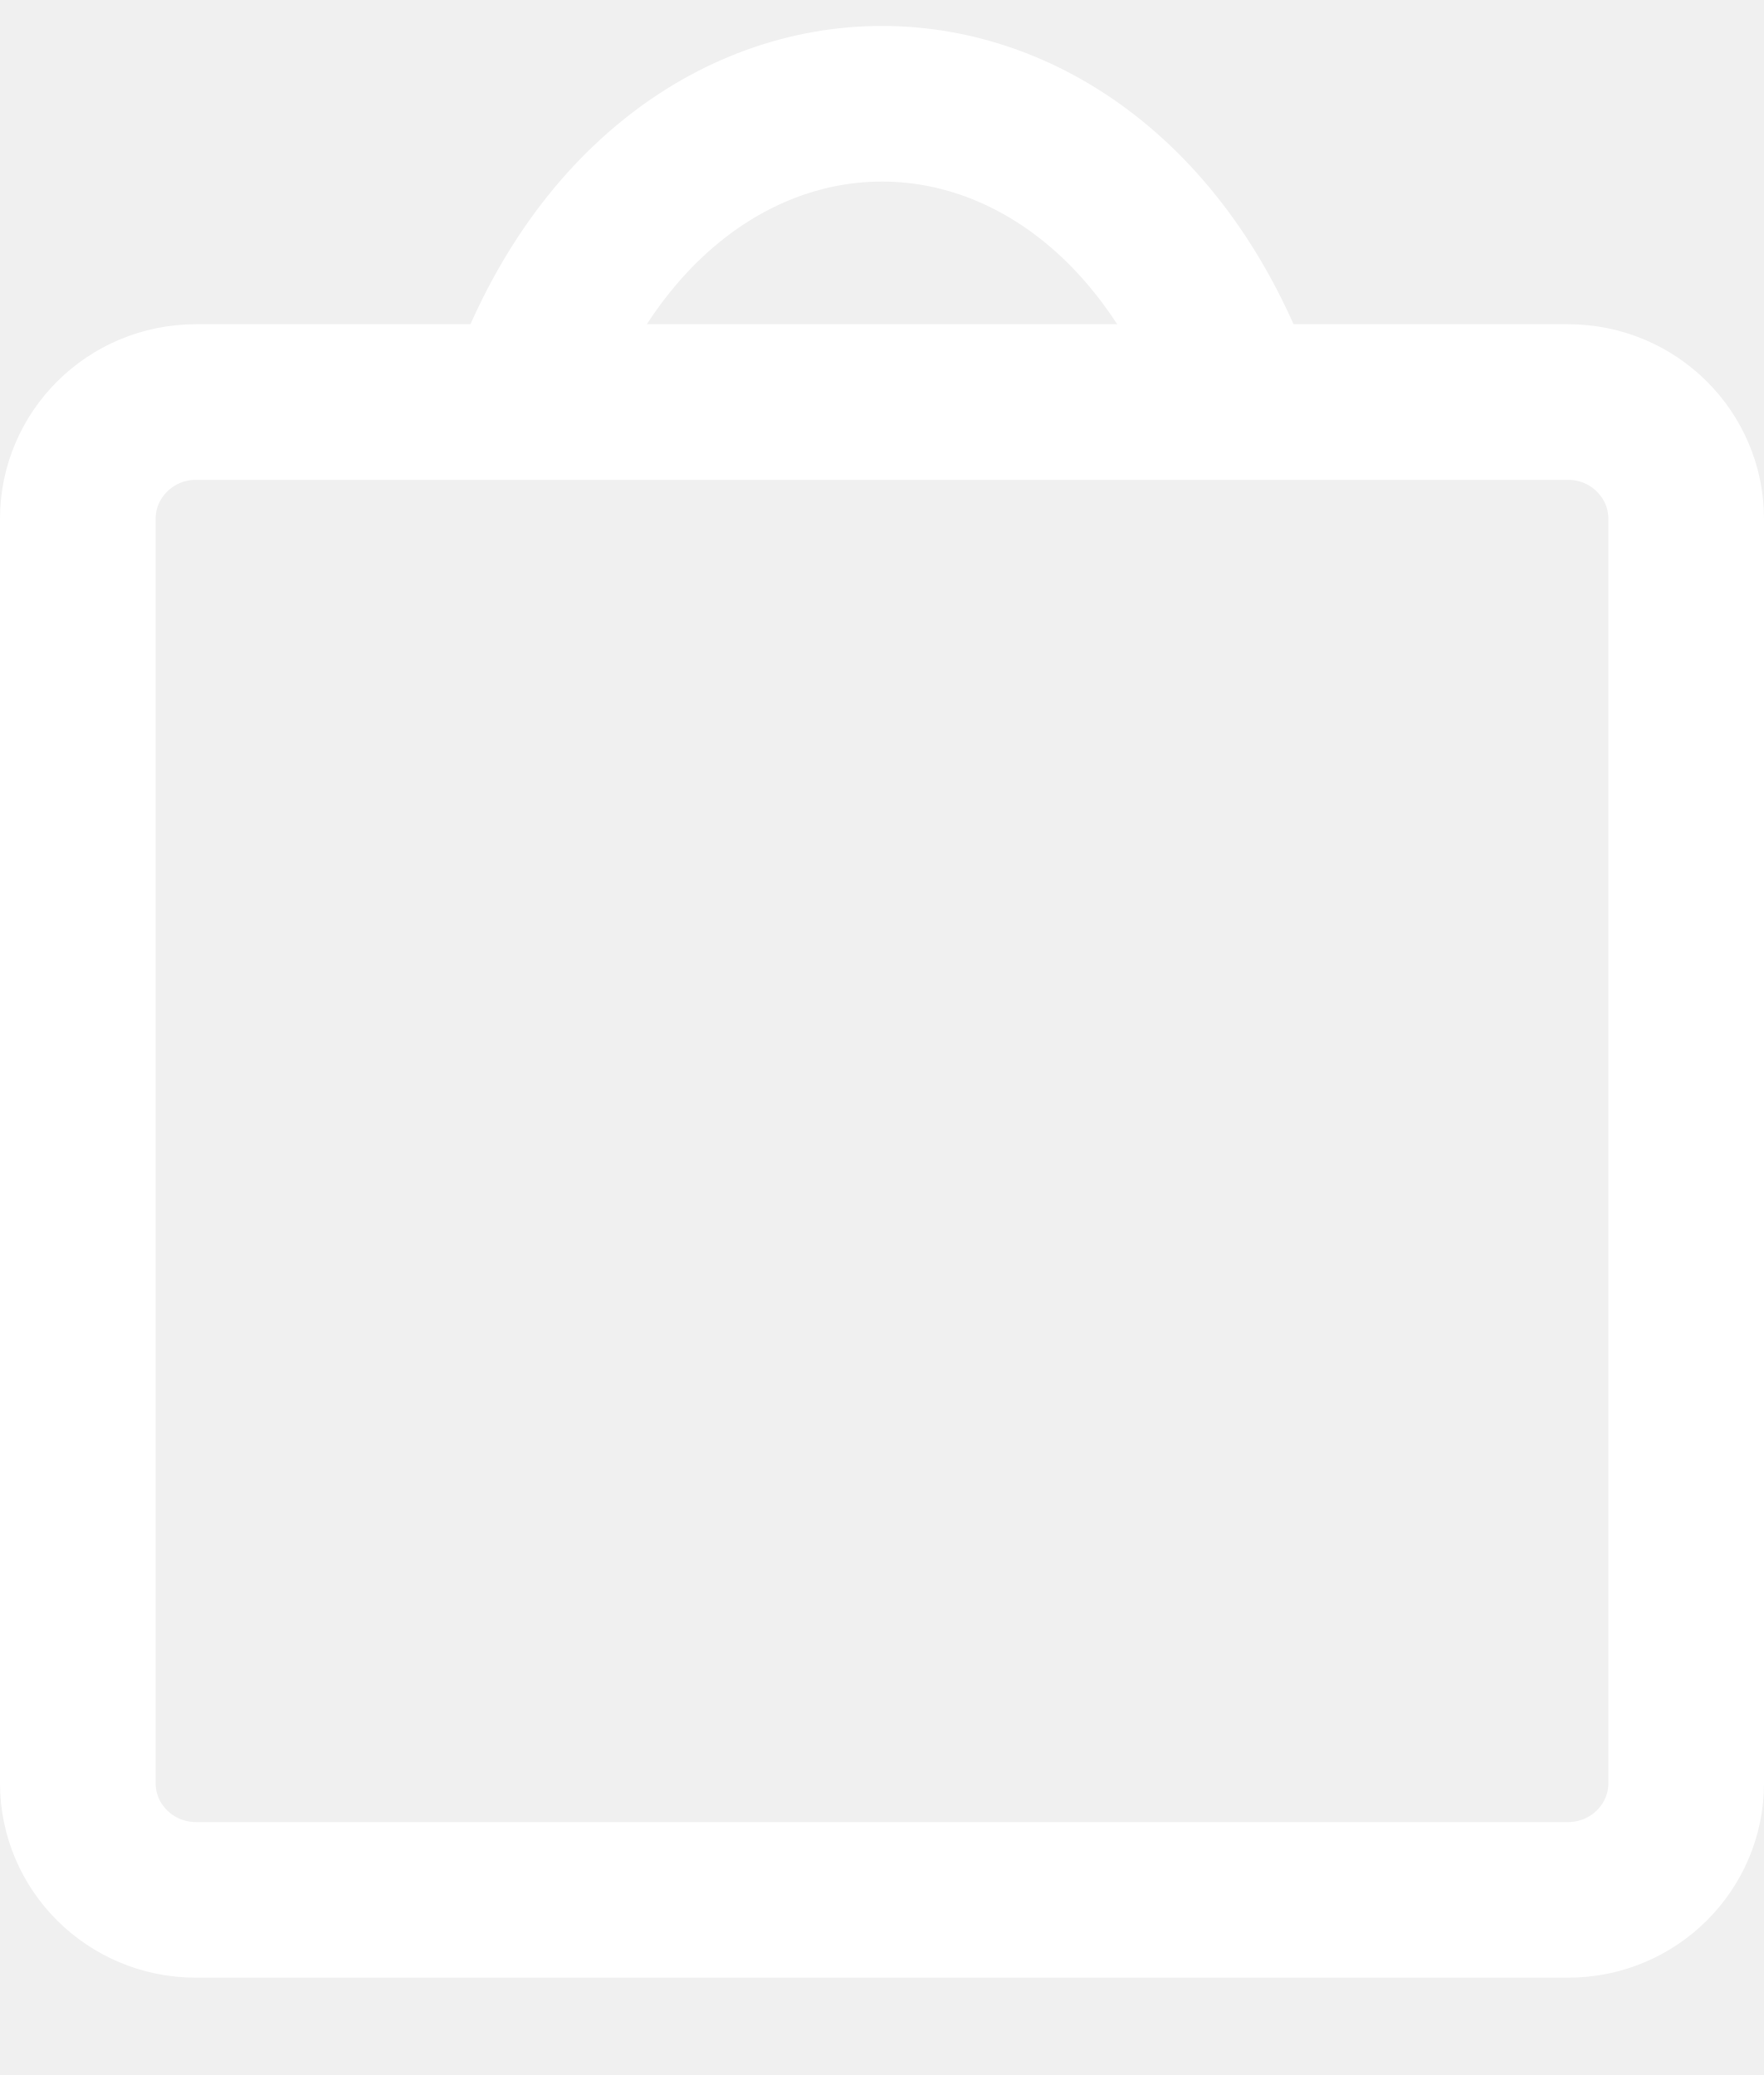
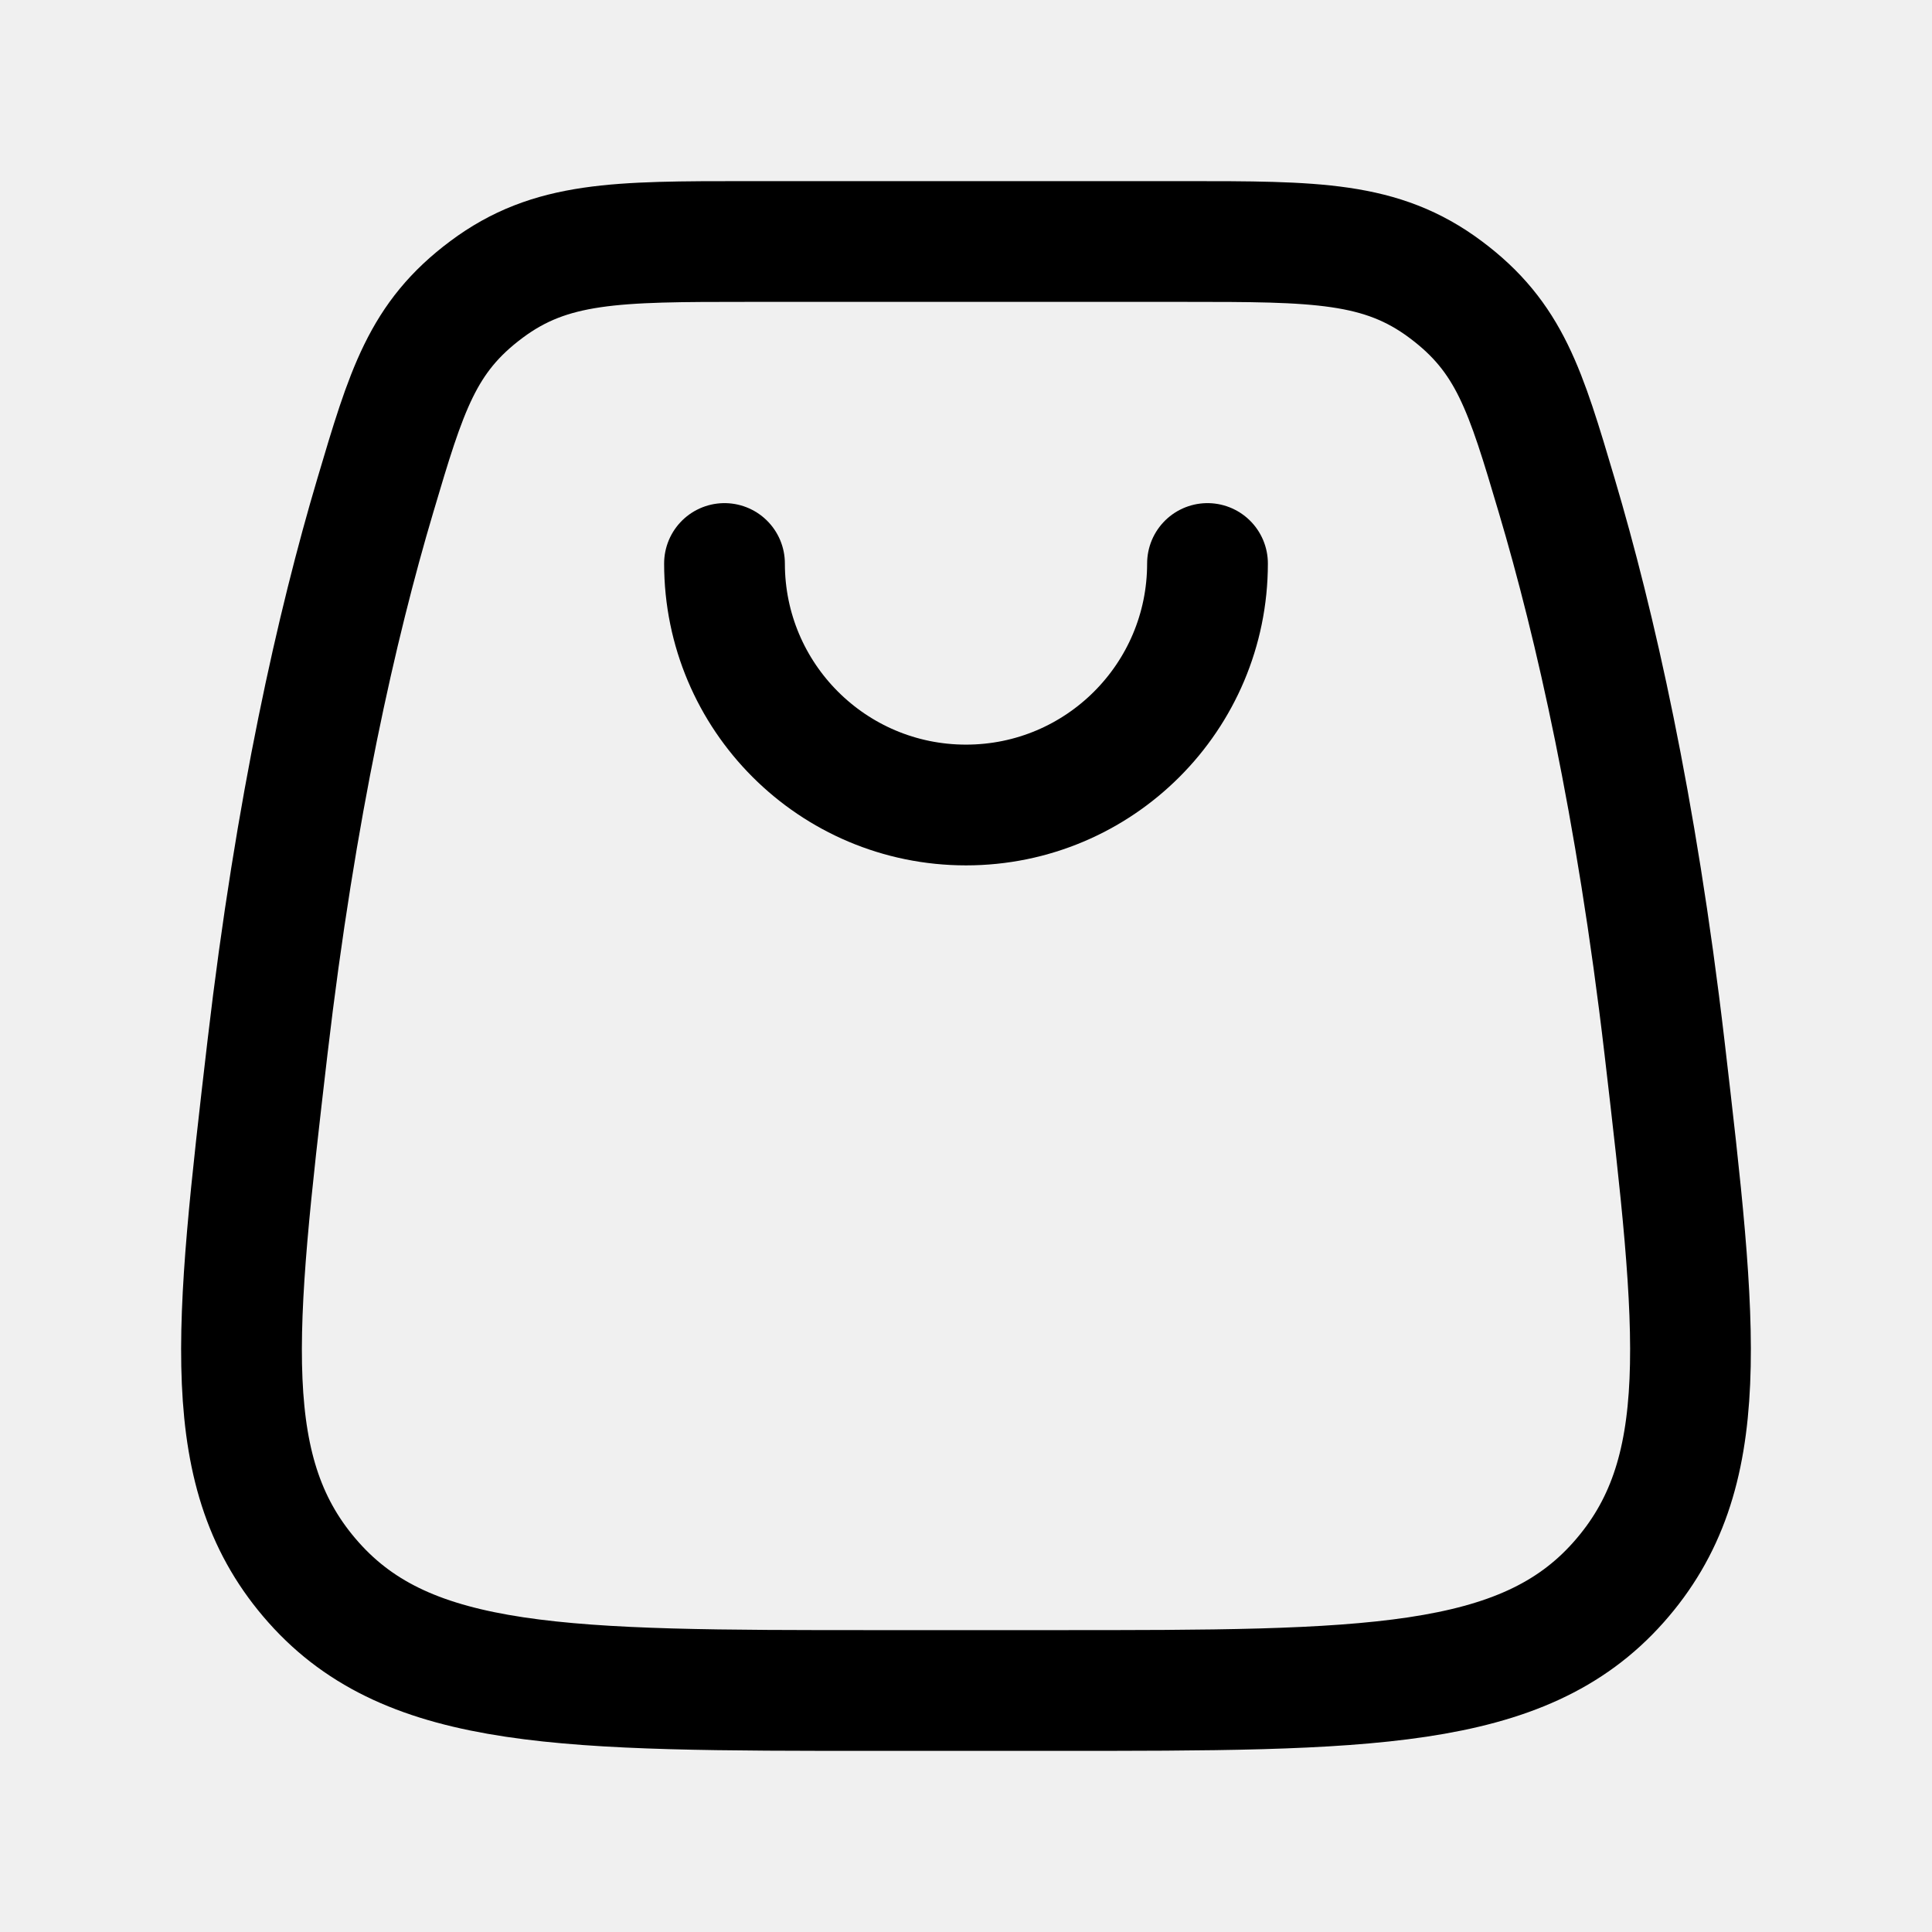
- <svg xmlns="http://www.w3.org/2000/svg" width="17" height="20" viewBox="0 0 17 20" fill="none">
-   <path d="M5 4C6.312 -1.60038e-05 10.688 -1.99848e-07 12 4" stroke="white" stroke-width="1.5" />
-   <path d="M1.889 3.875H15.111C15.745 3.875 16.25 4.384 16.25 5V17.188C16.25 17.804 15.745 18.312 15.111 18.312H1.889C1.255 18.312 0.75 17.804 0.75 17.188V5C0.75 4.384 1.255 3.875 1.889 3.875Z" stroke="white" stroke-width="1.5" />
+ <svg xmlns="http://www.w3.org/2000/svg" viewBox="0 0 24 24" width="24" height="24" color="currentColor" fill="none">
+   <path d="M3.323 13.011C3.674 10.009 4.186 7.758 4.661 6.159C5.05 4.847 5.245 4.191 6.043 3.596C6.841 3 7.657 3 9.289 3H14.711C16.343 3 17.159 3 17.957 3.596C18.755 4.191 18.95 4.847 19.339 6.159C19.814 7.758 20.326 10.009 20.677 13.011C21.089 16.55 21.296 18.319 20.103 19.659C18.91 21 16.976 21 13.108 21H10.892C7.024 21 5.09 21 3.897 19.659C2.704 18.319 2.911 16.55 3.323 13.011Z" stroke="currentColor" stroke-width="1.5" stroke-linecap="round" stroke-linejoin="round" />
+   <path d="M9 7C9 8.657 10.343 10 12 10C13.657 10 15 8.657 15 7" stroke="currentColor" stroke-width="1.5" stroke-linecap="round" stroke-linejoin="round" />
</svg>
